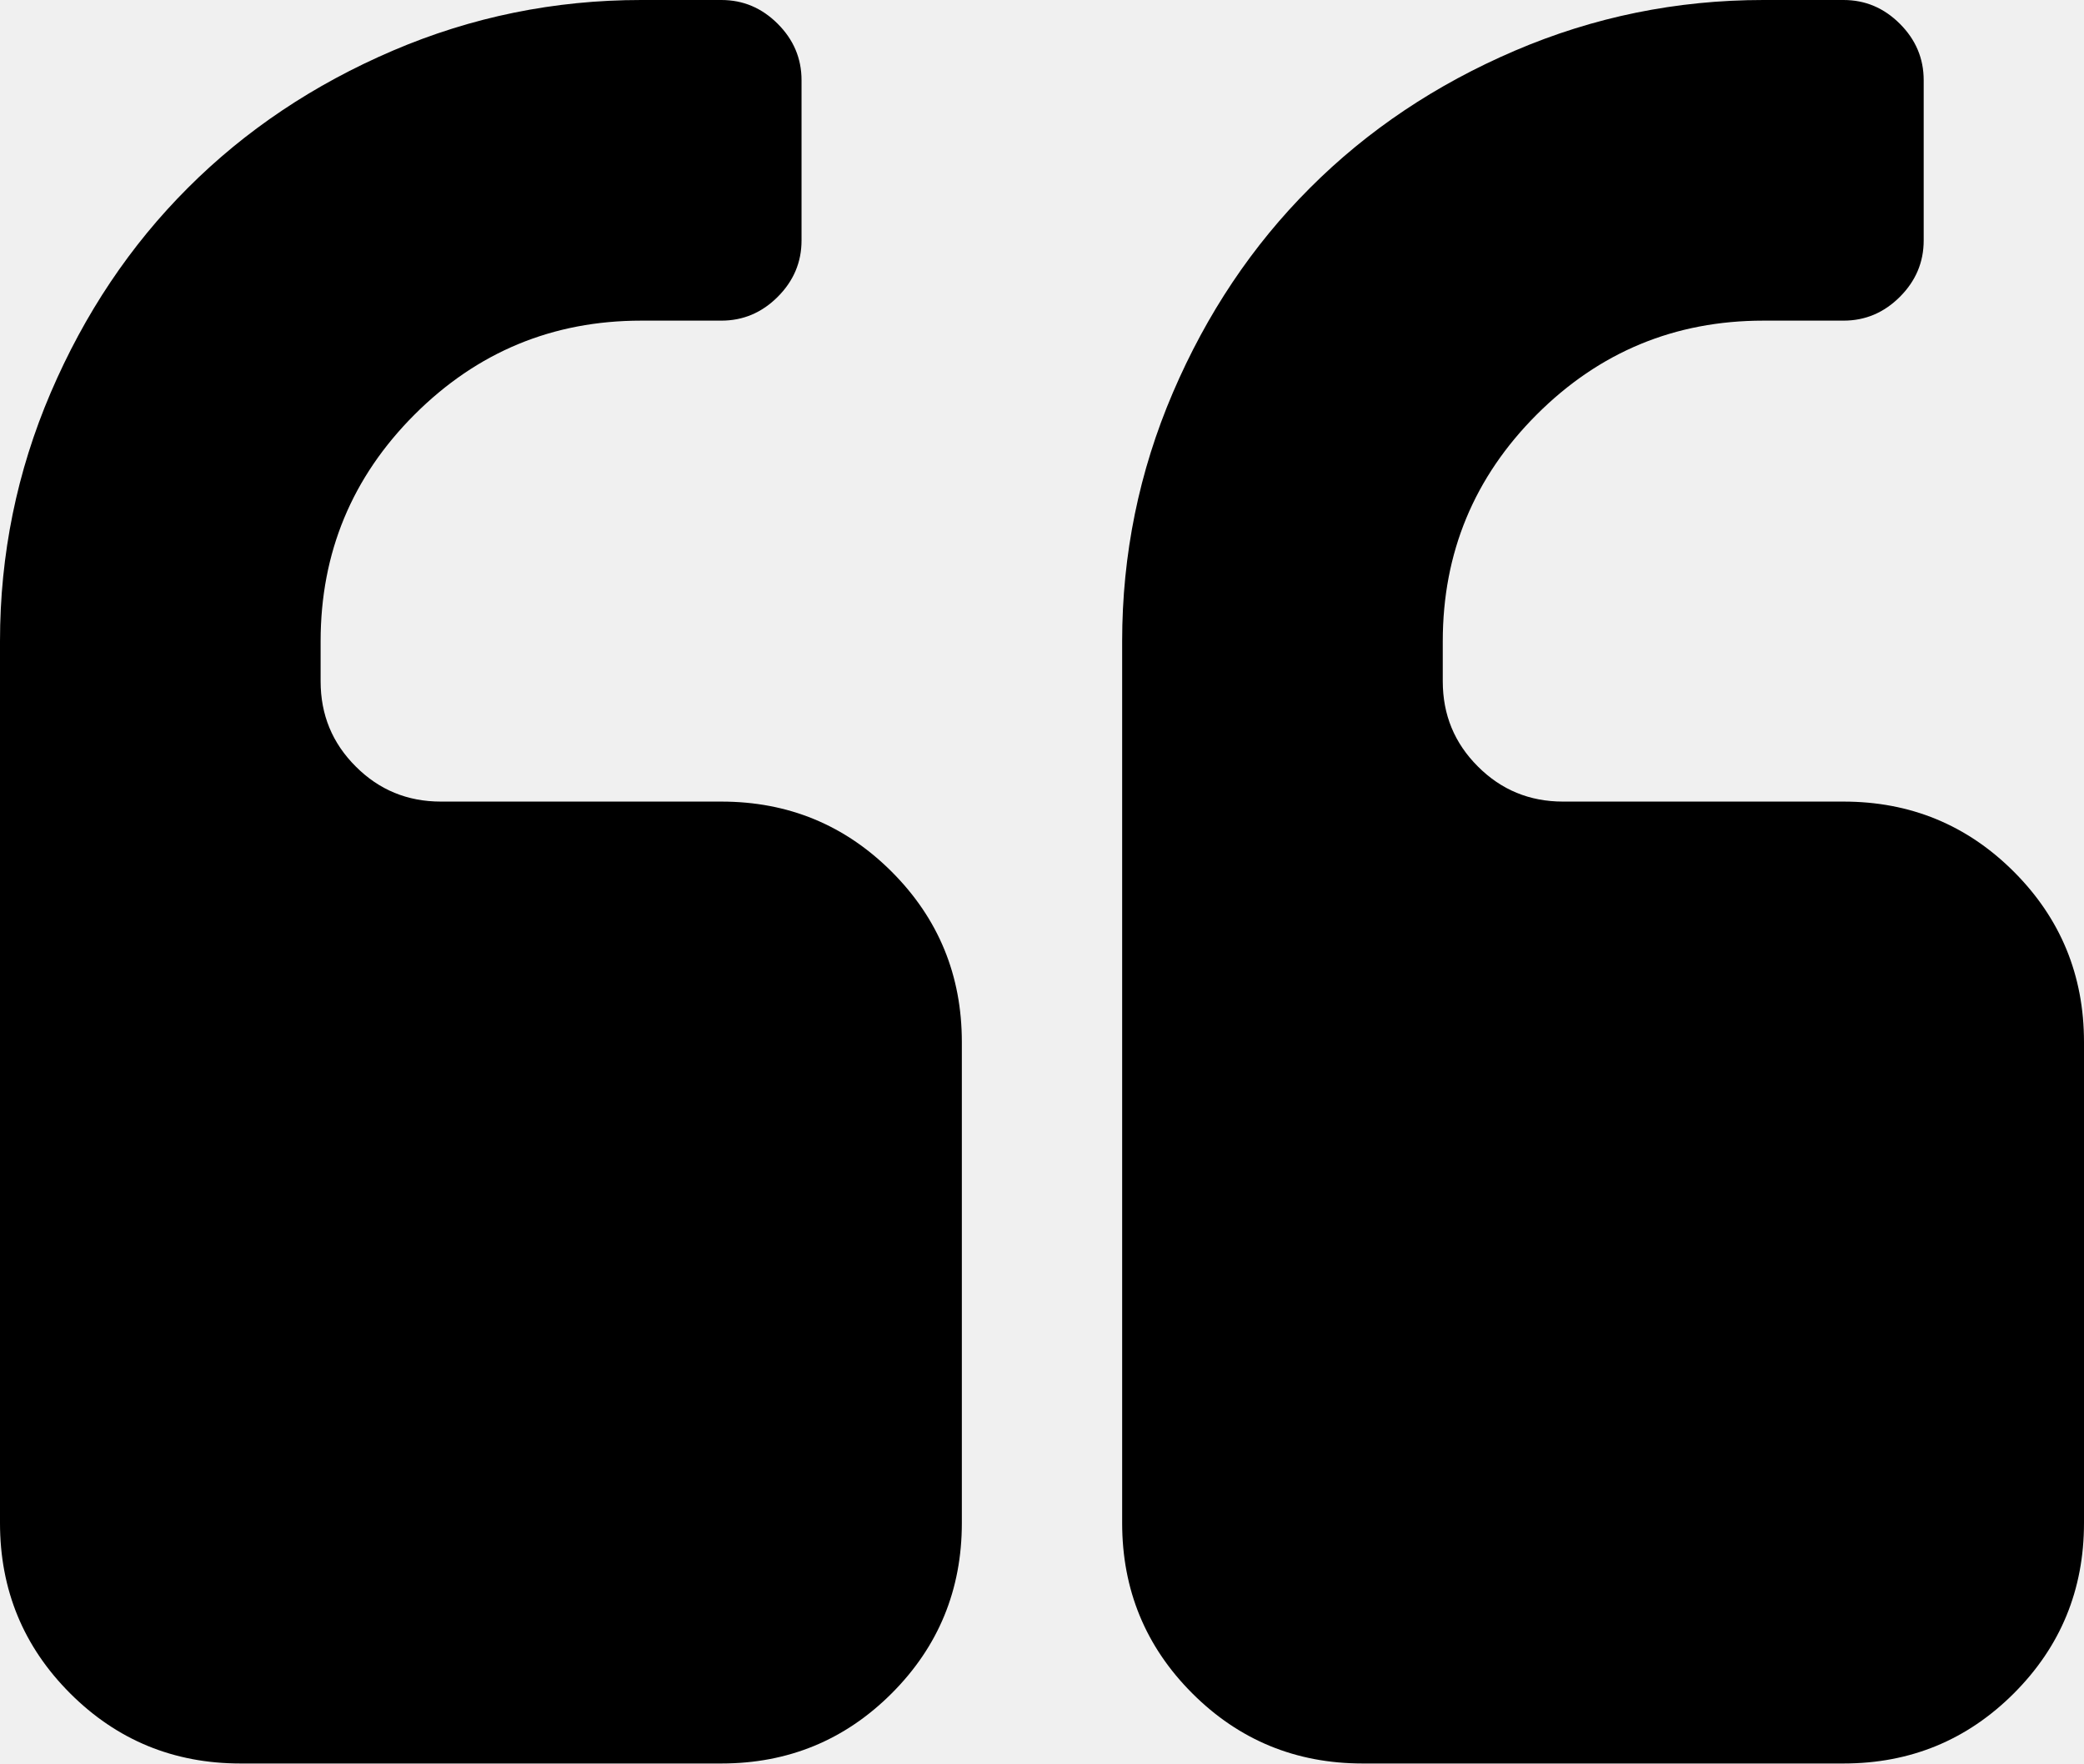
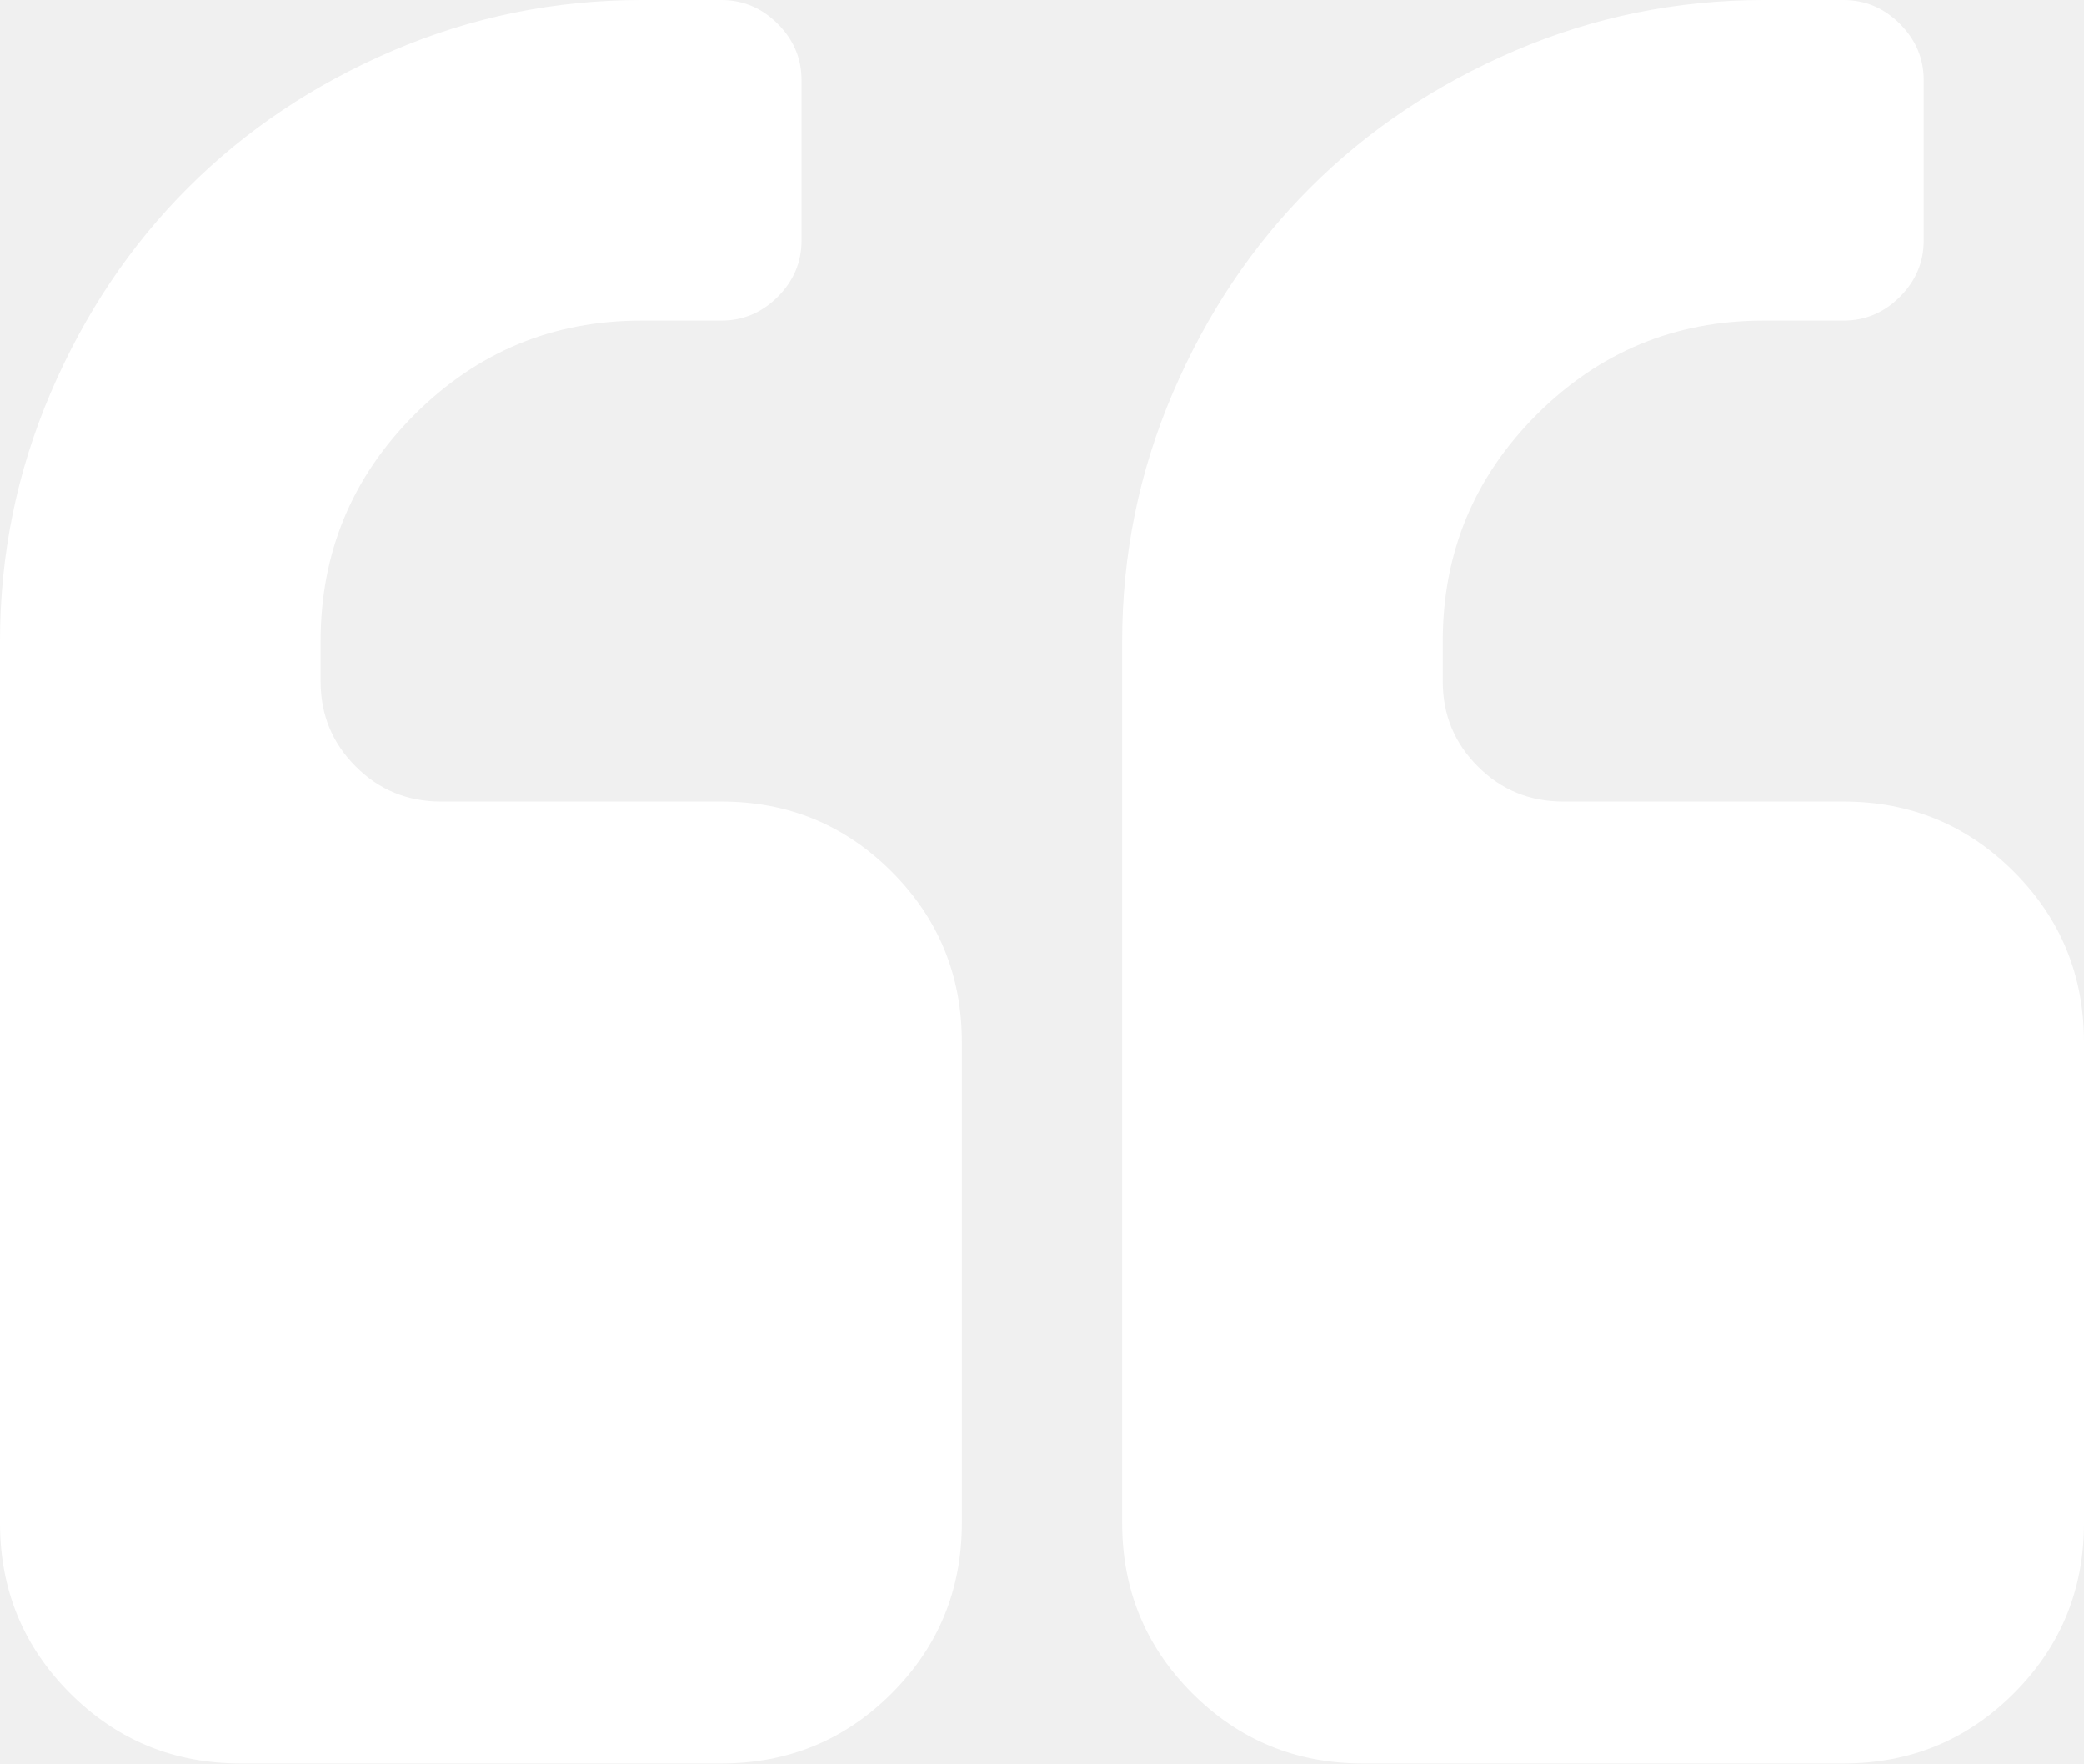
<svg xmlns="http://www.w3.org/2000/svg" width="26" height="22" viewBox="0 0 26 22" fill="none">
  <g clip-path="url(#clip0_163_5)">
-     <path d="M12 13V19C12 19.833 11.708 20.542 11.125 21.125C10.542 21.708 9.833 22 9 22H3C2.167 22 1.458 21.708 0.875 21.125C0.292 20.542 0 19.833 0 19V8C0 6.917 0.211 5.883 0.633 4.898C1.055 3.914 1.625 3.062 2.344 2.344C3.062 1.625 3.914 1.055 4.898 0.633C5.883 0.211 6.917 0 8 0H9C9.271 0 9.505 0.099 9.703 0.297C9.901 0.495 10 0.729 10 1V3C10 3.271 9.901 3.505 9.703 3.703C9.505 3.901 9.271 4 9 4H8C6.896 4 5.953 4.391 5.172 5.172C4.391 5.953 4 6.896 4 8V8.5C4 8.917 4.146 9.271 4.438 9.562C4.729 9.854 5.083 10 5.5 10H9C9.833 10 10.542 10.292 11.125 10.875C11.708 11.458 12 12.167 12 13ZM26 13V19C26 19.833 25.708 20.542 25.125 21.125C24.542 21.708 23.833 22 23 22H17C16.167 22 15.458 21.708 14.875 21.125C14.292 20.542 14 19.833 14 19V8C14 6.917 14.211 5.883 14.633 4.898C15.055 3.914 15.625 3.062 16.344 2.344C17.062 1.625 17.914 1.055 18.898 0.633C19.883 0.211 20.917 0 22 0H23C23.271 0 23.505 0.099 23.703 0.297C23.901 0.495 24 0.729 24 1V3C24 3.271 23.901 3.505 23.703 3.703C23.505 3.901 23.271 4 23 4H22C20.896 4 19.953 4.391 19.172 5.172C18.391 5.953 18 6.896 18 8V8.5C18 8.917 18.146 9.271 18.438 9.562C18.729 9.854 19.083 10 19.5 10H23C23.833 10 24.542 10.292 25.125 10.875C25.708 11.458 26 12.167 26 13Z" fill="black" />
+     <path d="M12 13V19C12 19.833 11.708 20.542 11.125 21.125C10.542 21.708 9.833 22 9 22H3C2.167 22 1.458 21.708 0.875 21.125C0.292 20.542 0 19.833 0 19V8C0 6.917 0.211 5.883 0.633 4.898C1.055 3.914 1.625 3.062 2.344 2.344C3.062 1.625 3.914 1.055 4.898 0.633C5.883 0.211 6.917 0 8 0H9C9.271 0 9.505 0.099 9.703 0.297C9.901 0.495 10 0.729 10 1V3C10 3.271 9.901 3.505 9.703 3.703C9.505 3.901 9.271 4 9 4H8C6.896 4 5.953 4.391 5.172 5.172C4.391 5.953 4 6.896 4 8V8.5C4 8.917 4.146 9.271 4.438 9.562C4.729 9.854 5.083 10 5.5 10H9C9.833 10 10.542 10.292 11.125 10.875C11.708 11.458 12 12.167 12 13ZM26 13V19C26 19.833 25.708 20.542 25.125 21.125C24.542 21.708 23.833 22 23 22H17C16.167 22 15.458 21.708 14.875 21.125C14.292 20.542 14 19.833 14 19V8C14 6.917 14.211 5.883 14.633 4.898C15.055 3.914 15.625 3.062 16.344 2.344C17.062 1.625 17.914 1.055 18.898 0.633C19.883 0.211 20.917 0 22 0H23C23.271 0 23.505 0.099 23.703 0.297C23.901 0.495 24 0.729 24 1V3C24 3.271 23.901 3.505 23.703 3.703C23.505 3.901 23.271 4 23 4H22C20.896 4 19.953 4.391 19.172 5.172C18.391 5.953 18 6.896 18 8V8.5C18 8.917 18.146 9.271 18.438 9.562C18.729 9.854 19.083 10 19.5 10H23C23.833 10 24.542 10.292 25.125 10.875C25.708 11.458 26 12.167 26 13Z" fill="white" />
  </g>
  <defs>
    <clipPath id="clip0_163_5">
      <rect width="26" height="22" fill="white" />
    </clipPath>
  </defs>
</svg>
